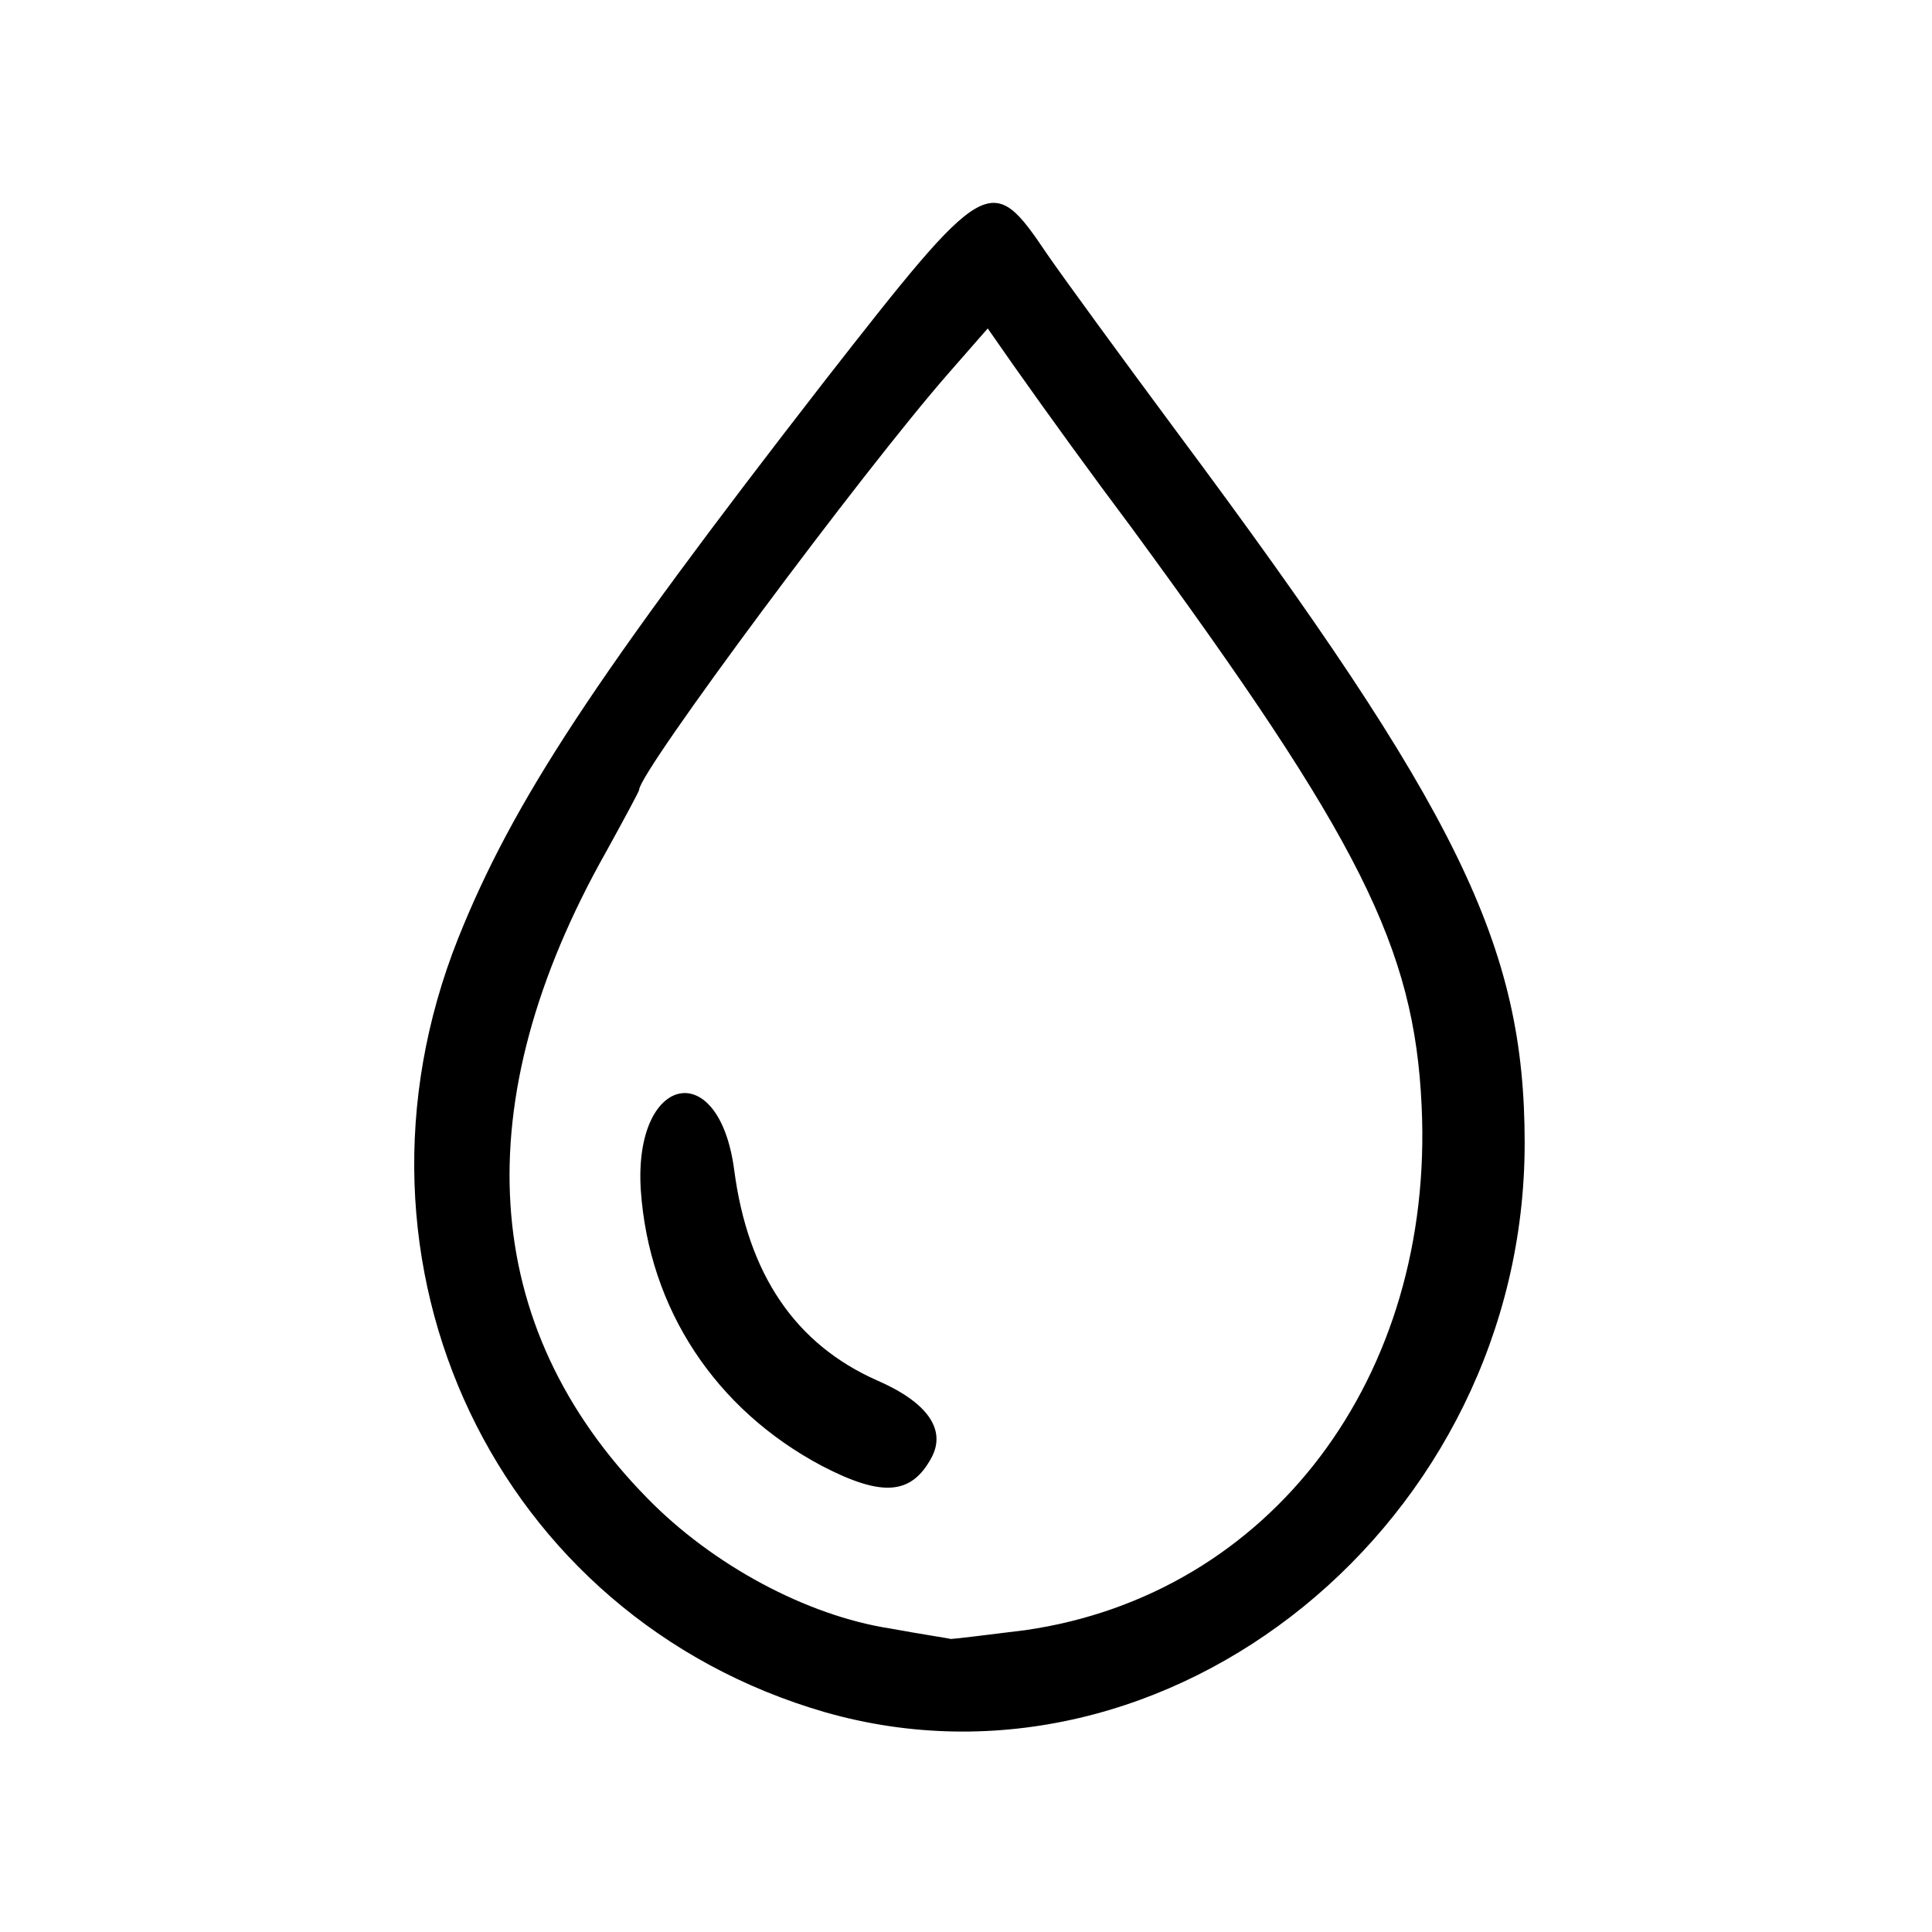
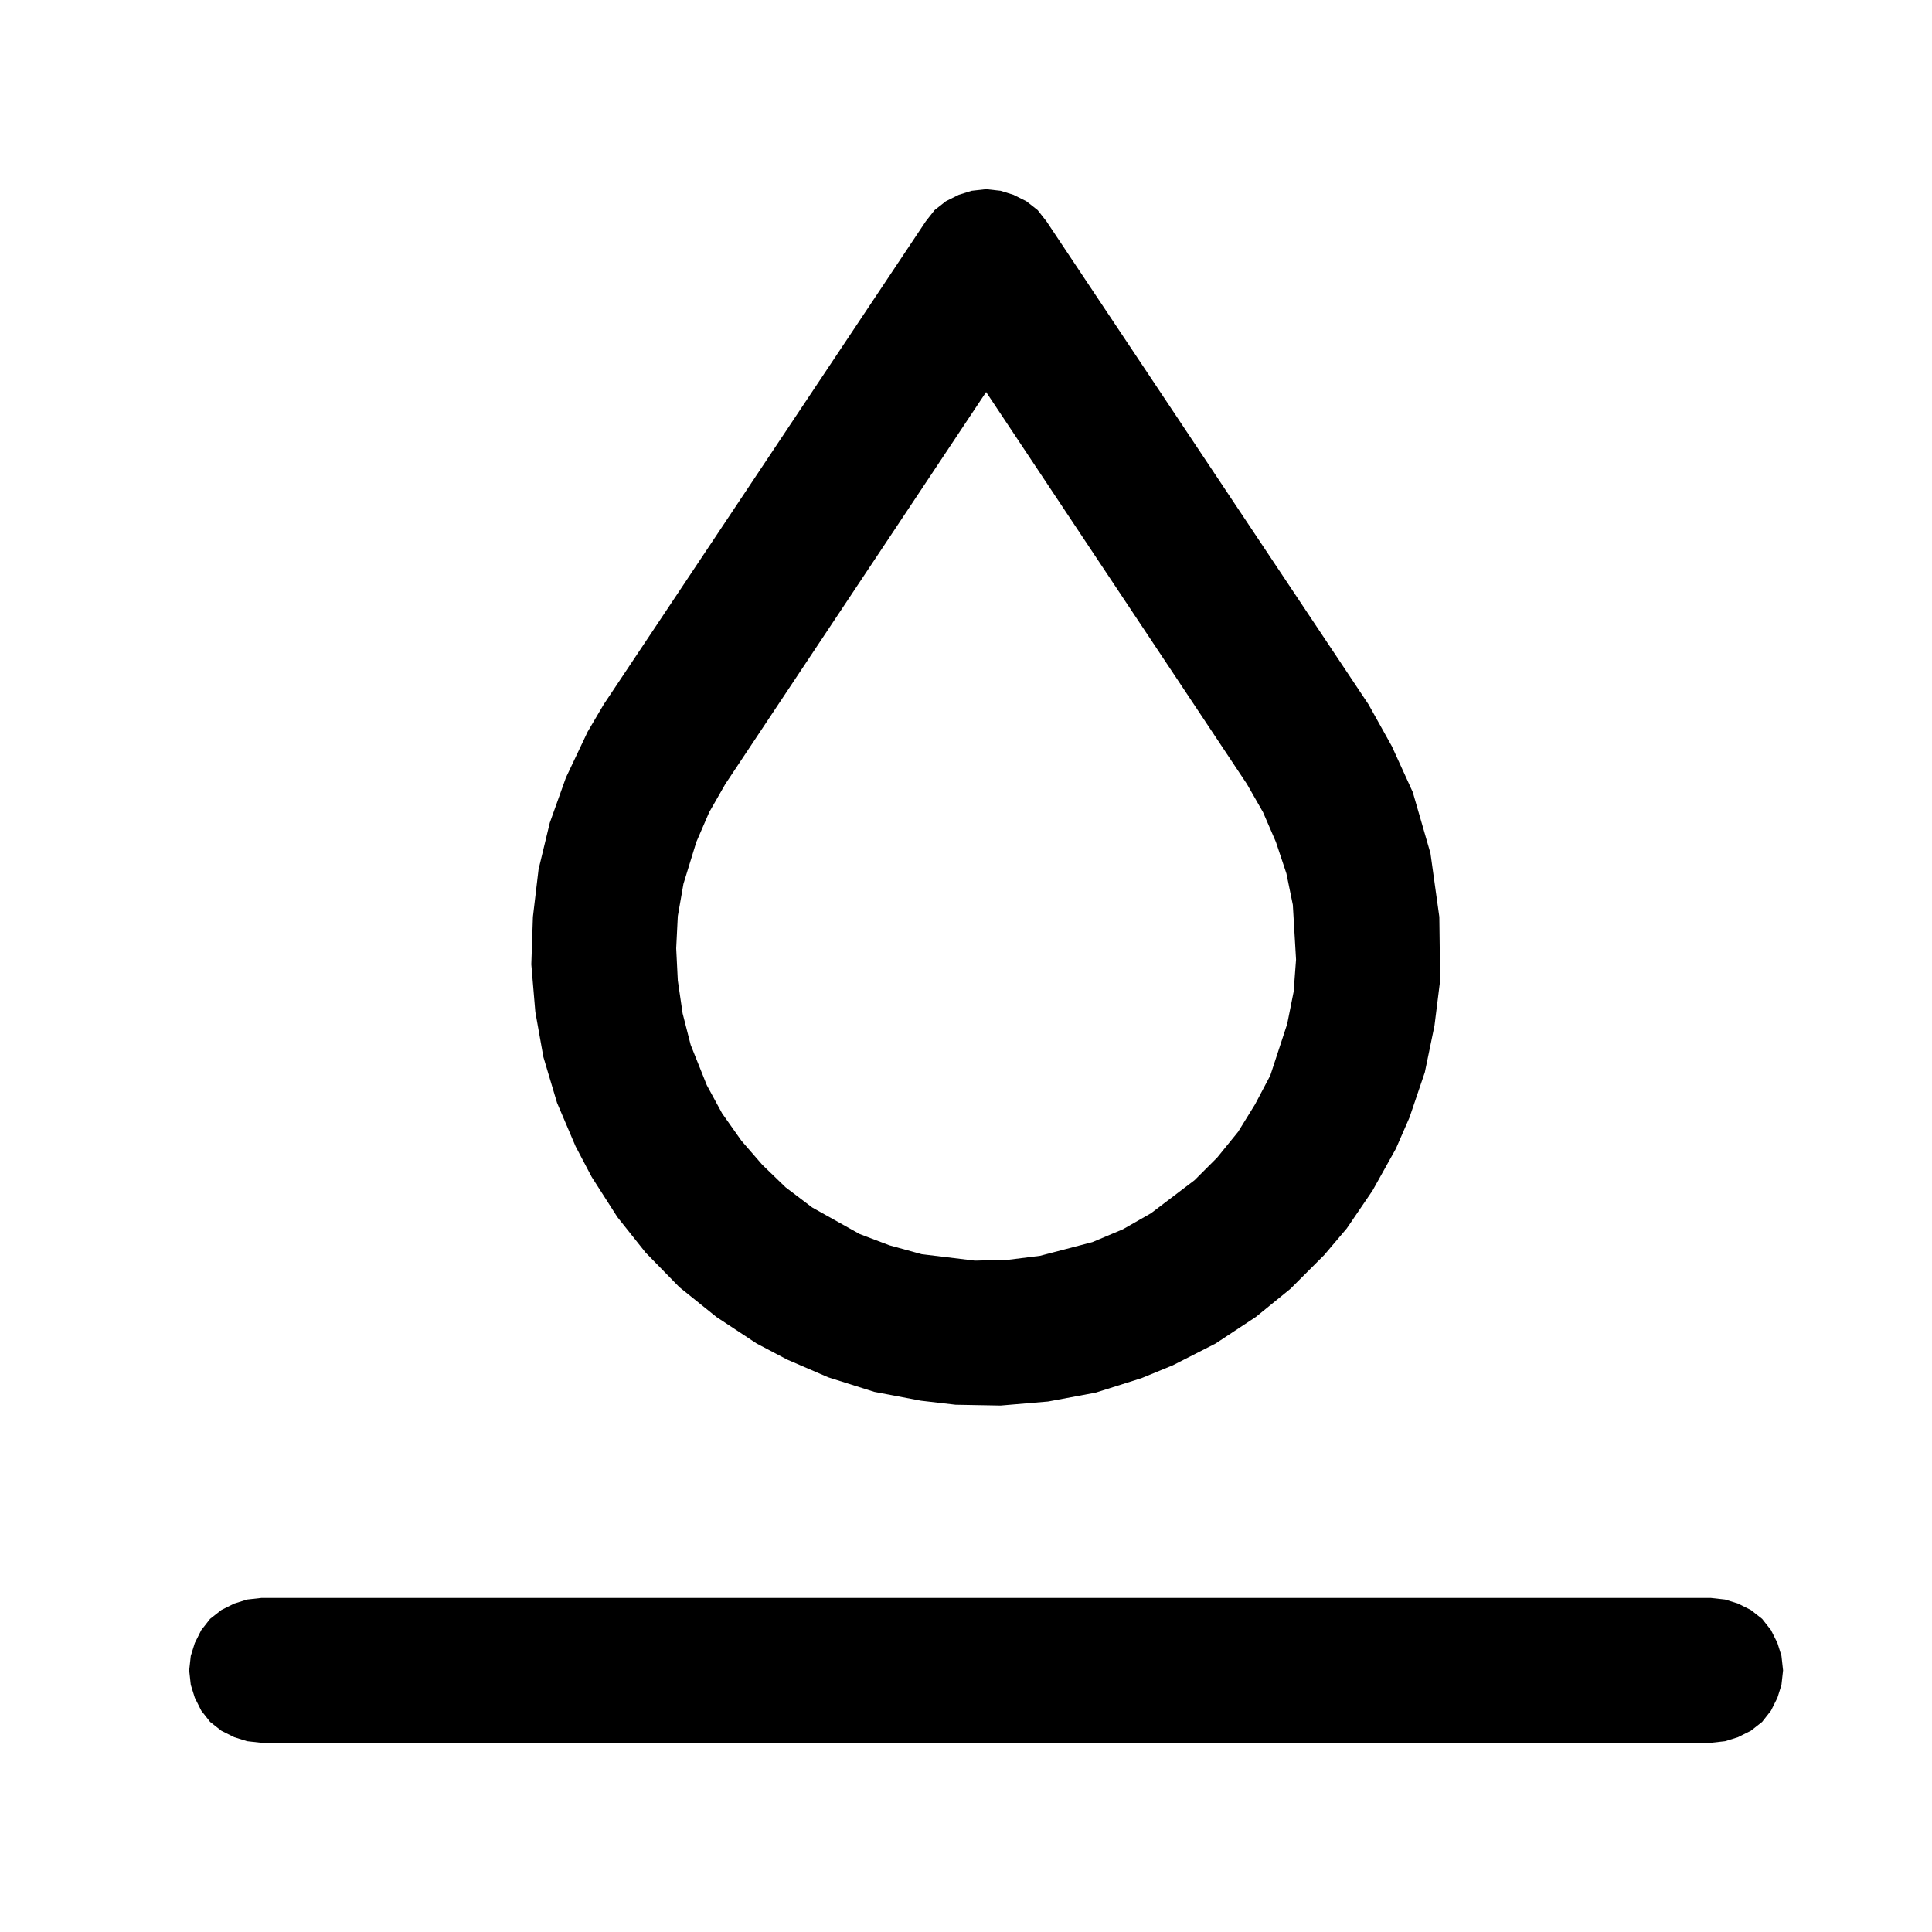
<svg xmlns="http://www.w3.org/2000/svg" width="24" height="24" viewBox="0 0 24 24" fill="currentColor">
-   <path d="M10.25 21.27c-4.08-1.18-6.17-5.56-4.56-9.61.68-1.7 1.7-3.25 4.54-6.91 2.03-2.6 2.08-2.63 2.78-1.59.2.29.93 1.29 1.62 2.22 3.49 4.69 4.31 6.37 4.31 8.82 0 4.7-4.42 8.29-8.69 7.07m2.49-1.02c3.04-.44 5.08-3.14 4.92-6.51-.09-1.97-.77-3.32-3.6-7.18a90 90 0 0 1-1.49-2.05l-.3-.43-.49.56c-1.06 1.21-3.84 4.95-3.84 5.17 0 .02-.19.37-.41.77-1.76 3.12-1.58 5.9.51 8.03.81.83 1.98 1.46 3.02 1.62.38.07.72.12.75.13.04 0 .45-.05.93-.11" />
-   <path d="M10.21 18.21c-1.32-.7-2.15-1.95-2.25-3.43-.09-1.43.97-1.67 1.16-.25.17 1.3.76 2.17 1.78 2.62.62.27.86.61.67.96-.25.46-.61.49-1.36.1" />
+   <path d="m12.89 2.61.11.14 4 6 .29.52.26.57.22.76.11.79.01.79-.07.56-.12.58-.19.56-.17.39-.29.52-.32.47-.28.33-.42.42-.43.35-.5.33-.53.27-.39.16-.57.18-.59.11-.59.05-.56-.01-.43-.05-.58-.11-.57-.18-.51-.22-.38-.2-.5-.33-.46-.37-.42-.43-.35-.44-.32-.5-.2-.38-.23-.54-.17-.57-.1-.56-.05-.59.02-.59.07-.59.14-.58.2-.56.27-.57.2-.34 4-6 .11-.14.14-.11.16-.08.16-.05.18-.02.18.02.16.05.16.08zm2.6 7.13-3.24-4.87-3.24 4.87-.2.35-.16.37-.16.52-.07.4-.02.4.02.4.06.41.1.39.2.5.19.35.24.34.26.3.29.28.33.25.59.33.37.14.4.11.66.08.41-.01.4-.05.65-.17.38-.16.35-.2.54-.41.28-.28.26-.32.21-.34.19-.36.21-.64.08-.4.03-.4-.04-.68-.08-.39-.13-.39-.16-.37zm5.94 11.89-.18.02h-18l-.18-.02-.16-.05-.16-.08-.14-.11-.11-.14-.08-.16-.05-.16-.02-.18.02-.18.05-.16.08-.16.11-.14.14-.11.16-.08.16-.05.18-.02h18l.18.02.16.05.16.08.14.11.11.14.08.16.05.16.02.18-.02.18-.05.16-.08.16-.11.14-.14.11-.16.08z" />
</svg>
